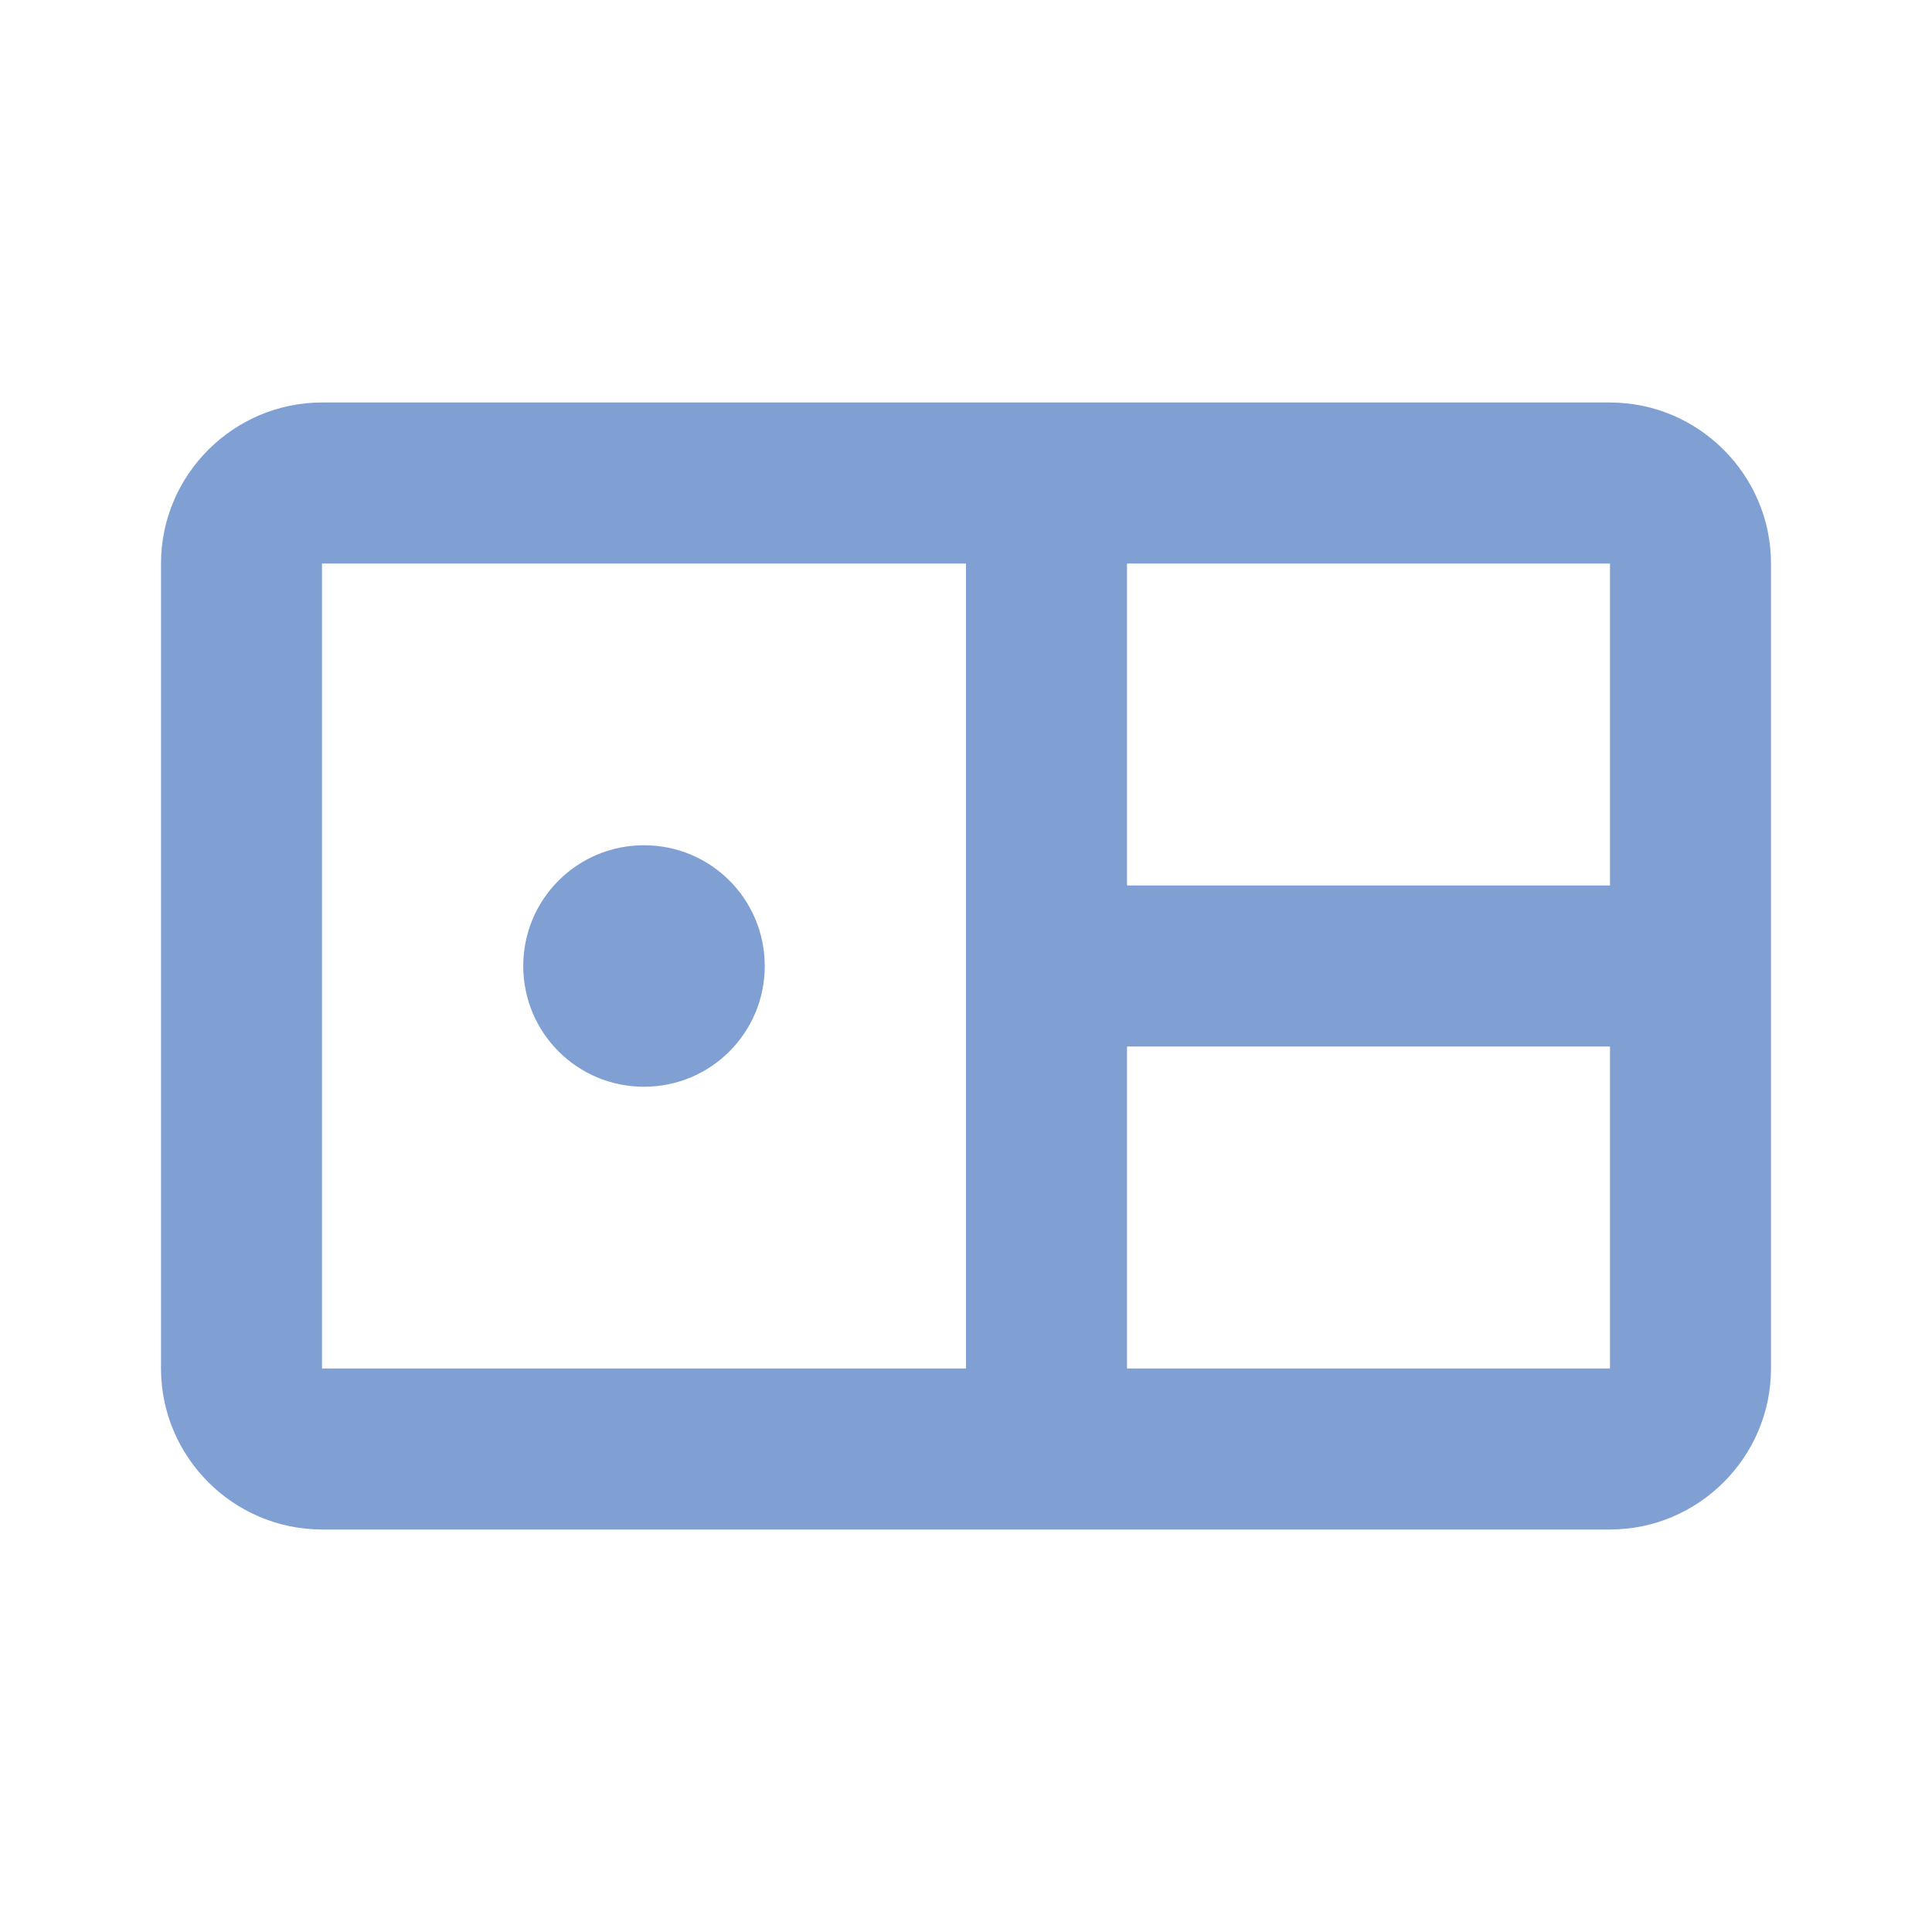
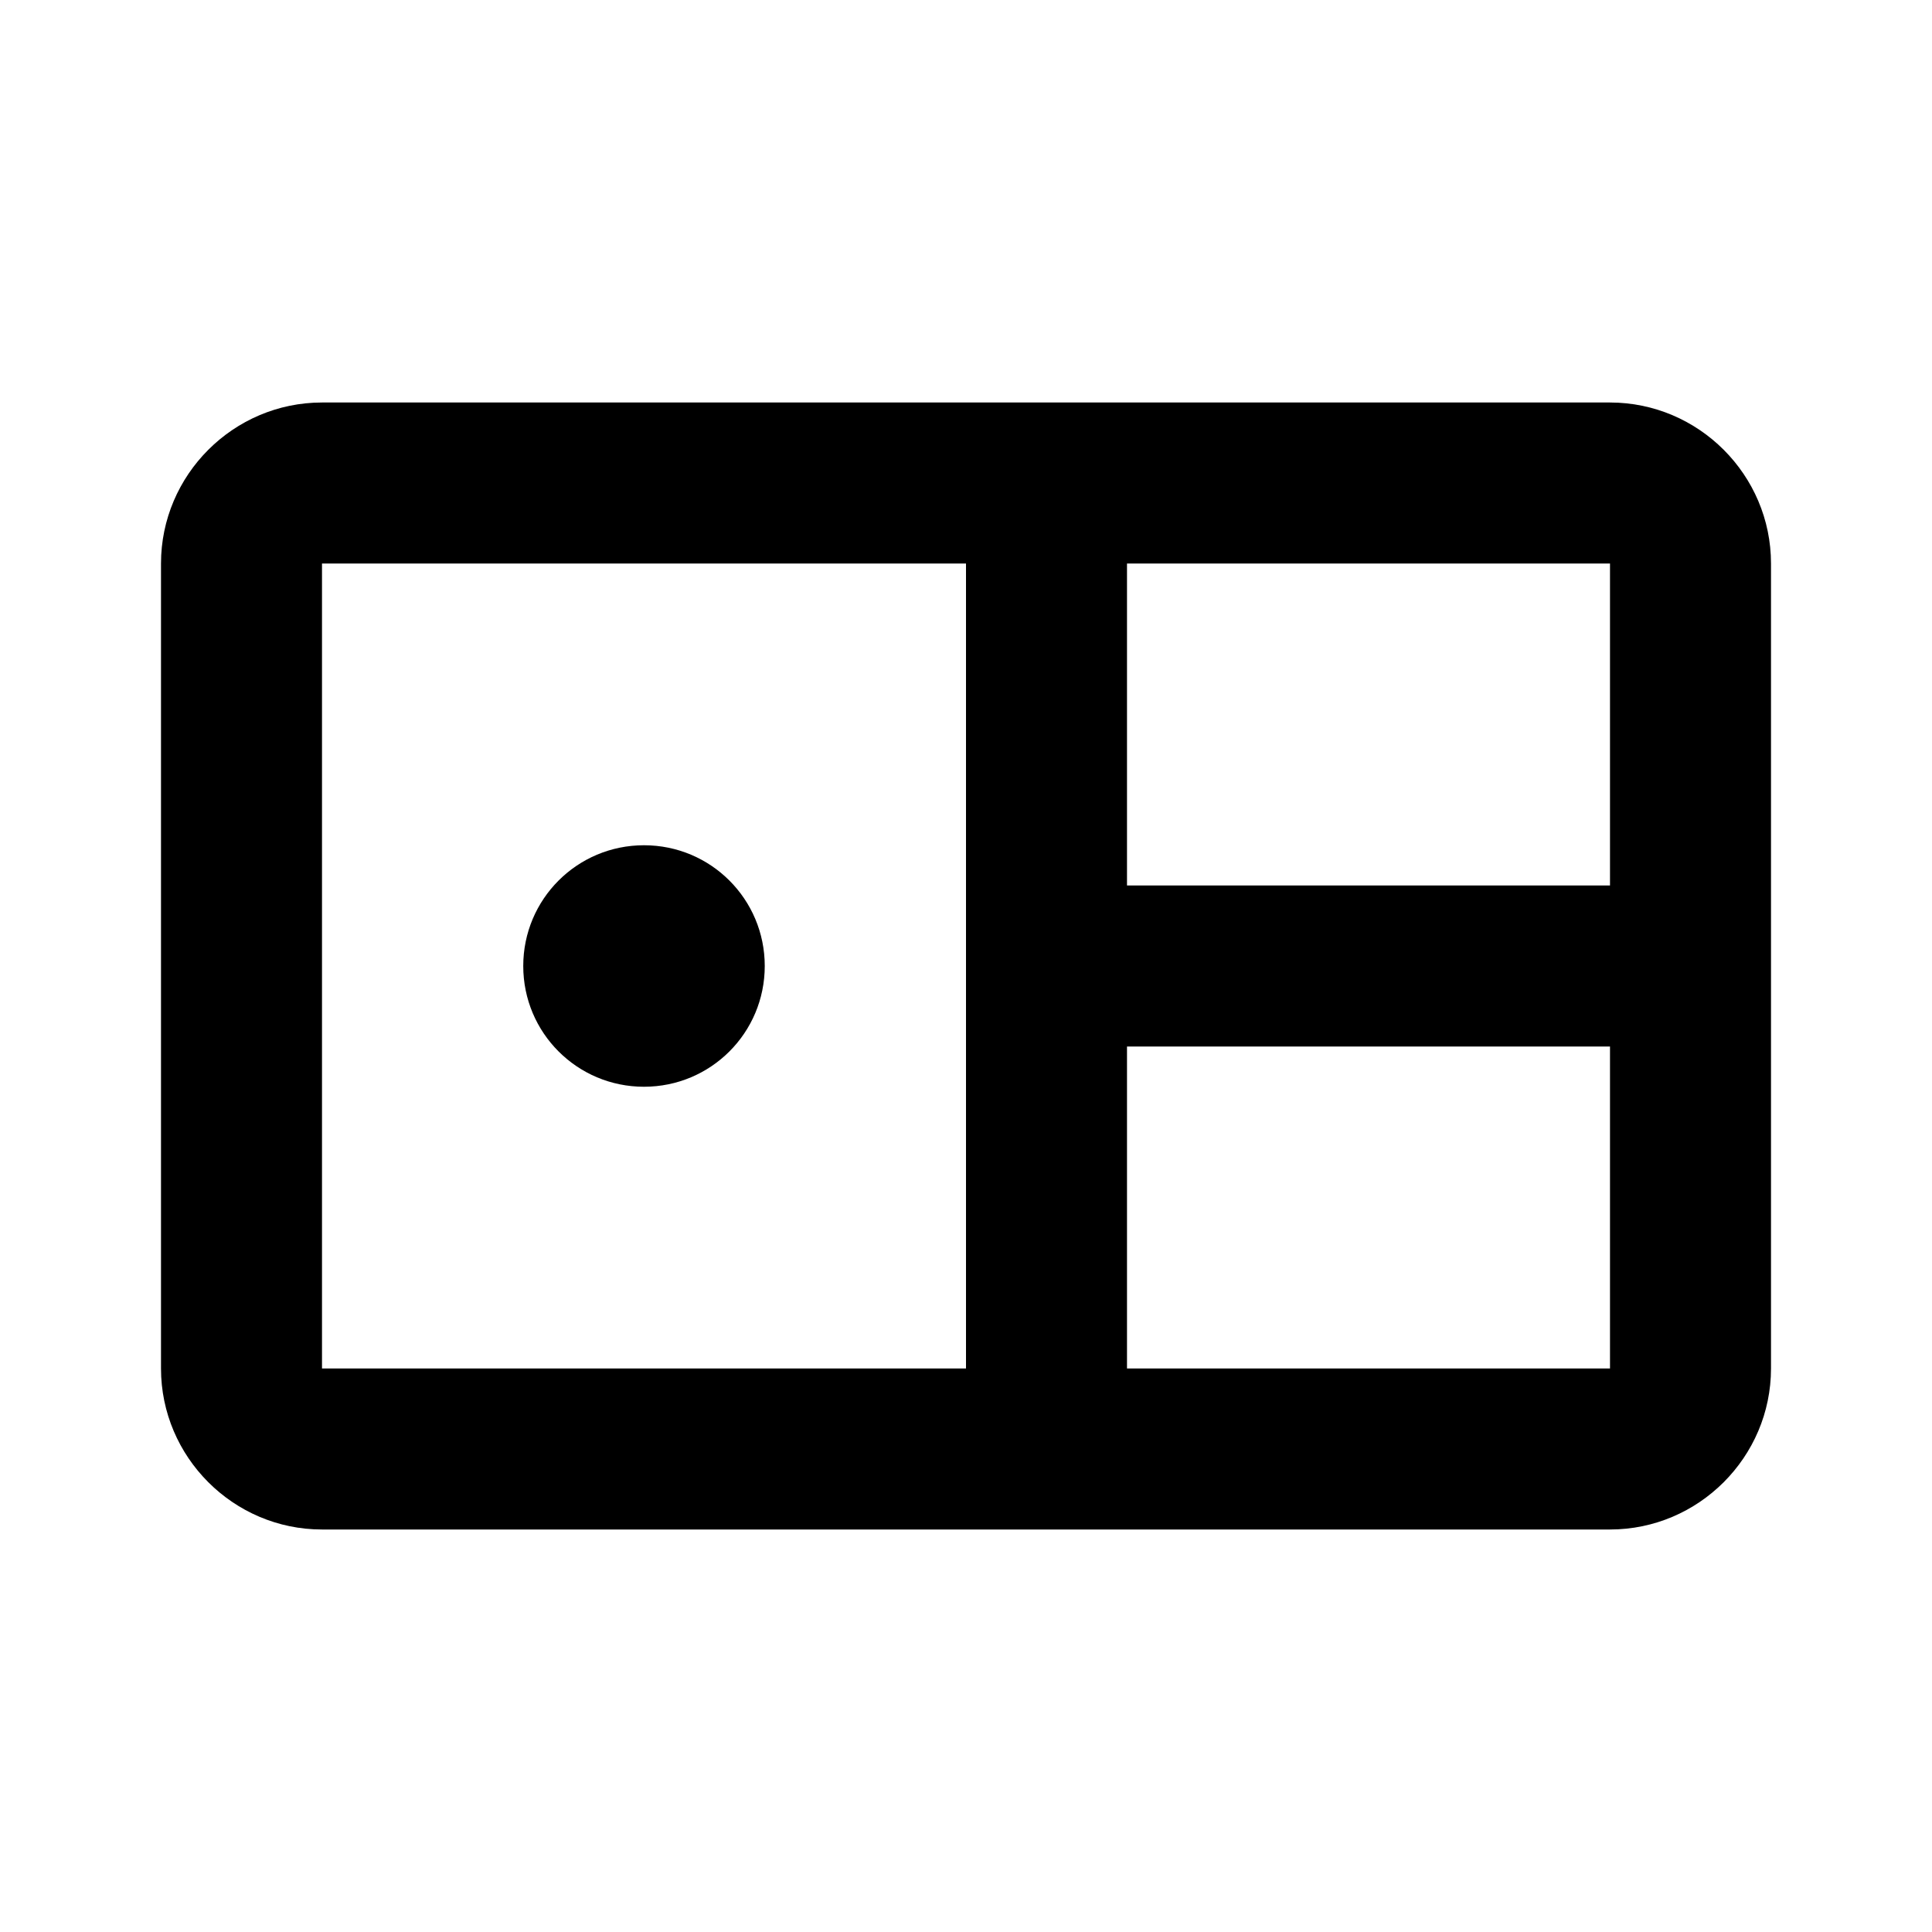
- <svg xmlns="http://www.w3.org/2000/svg" width="24" height="24" viewBox="0 0 24 24" fill="none">
-   <path d="M20 5H4C2.9 5 2 5.9 2 7V17C2 18.1 2.9 19 4 19H20C21.1 19 22 18.1 22 17V7C22 5.9 21.1 5 20 5ZM20 11H14V7H20V11ZM4 7H12V17H4V7ZM14 17V13H20V17H14ZM9.5 12C9.5 12.83 8.83 13.5 8 13.5C7.17 13.5 6.5 12.83 6.5 12C6.5 11.17 7.17 10.5 8 10.5C8.83 10.5 9.5 11.17 9.5 12Z" fill="#80a0d3" />
+ <svg xmlns="http://www.w3.org/2000/svg" viewBox="0 0 24 24">
+   <path d="M20 5H4C2.9 5 2 5.9 2 7V17C2 18.1 2.9 19 4 19H20C21.1 19 22 18.1 22 17V7C22 5.9 21.1 5 20 5ZM20 11H14V7H20V11ZM4 7H12V17H4V7ZM14 17V13H20V17H14ZM9.5 12C9.5 12.83 8.83 13.5 8 13.5C7.17 13.5 6.5 12.83 6.5 12C6.5 11.17 7.17 10.5 8 10.5C8.83 10.5 9.5 11.17 9.5 12Z" />
</svg>
